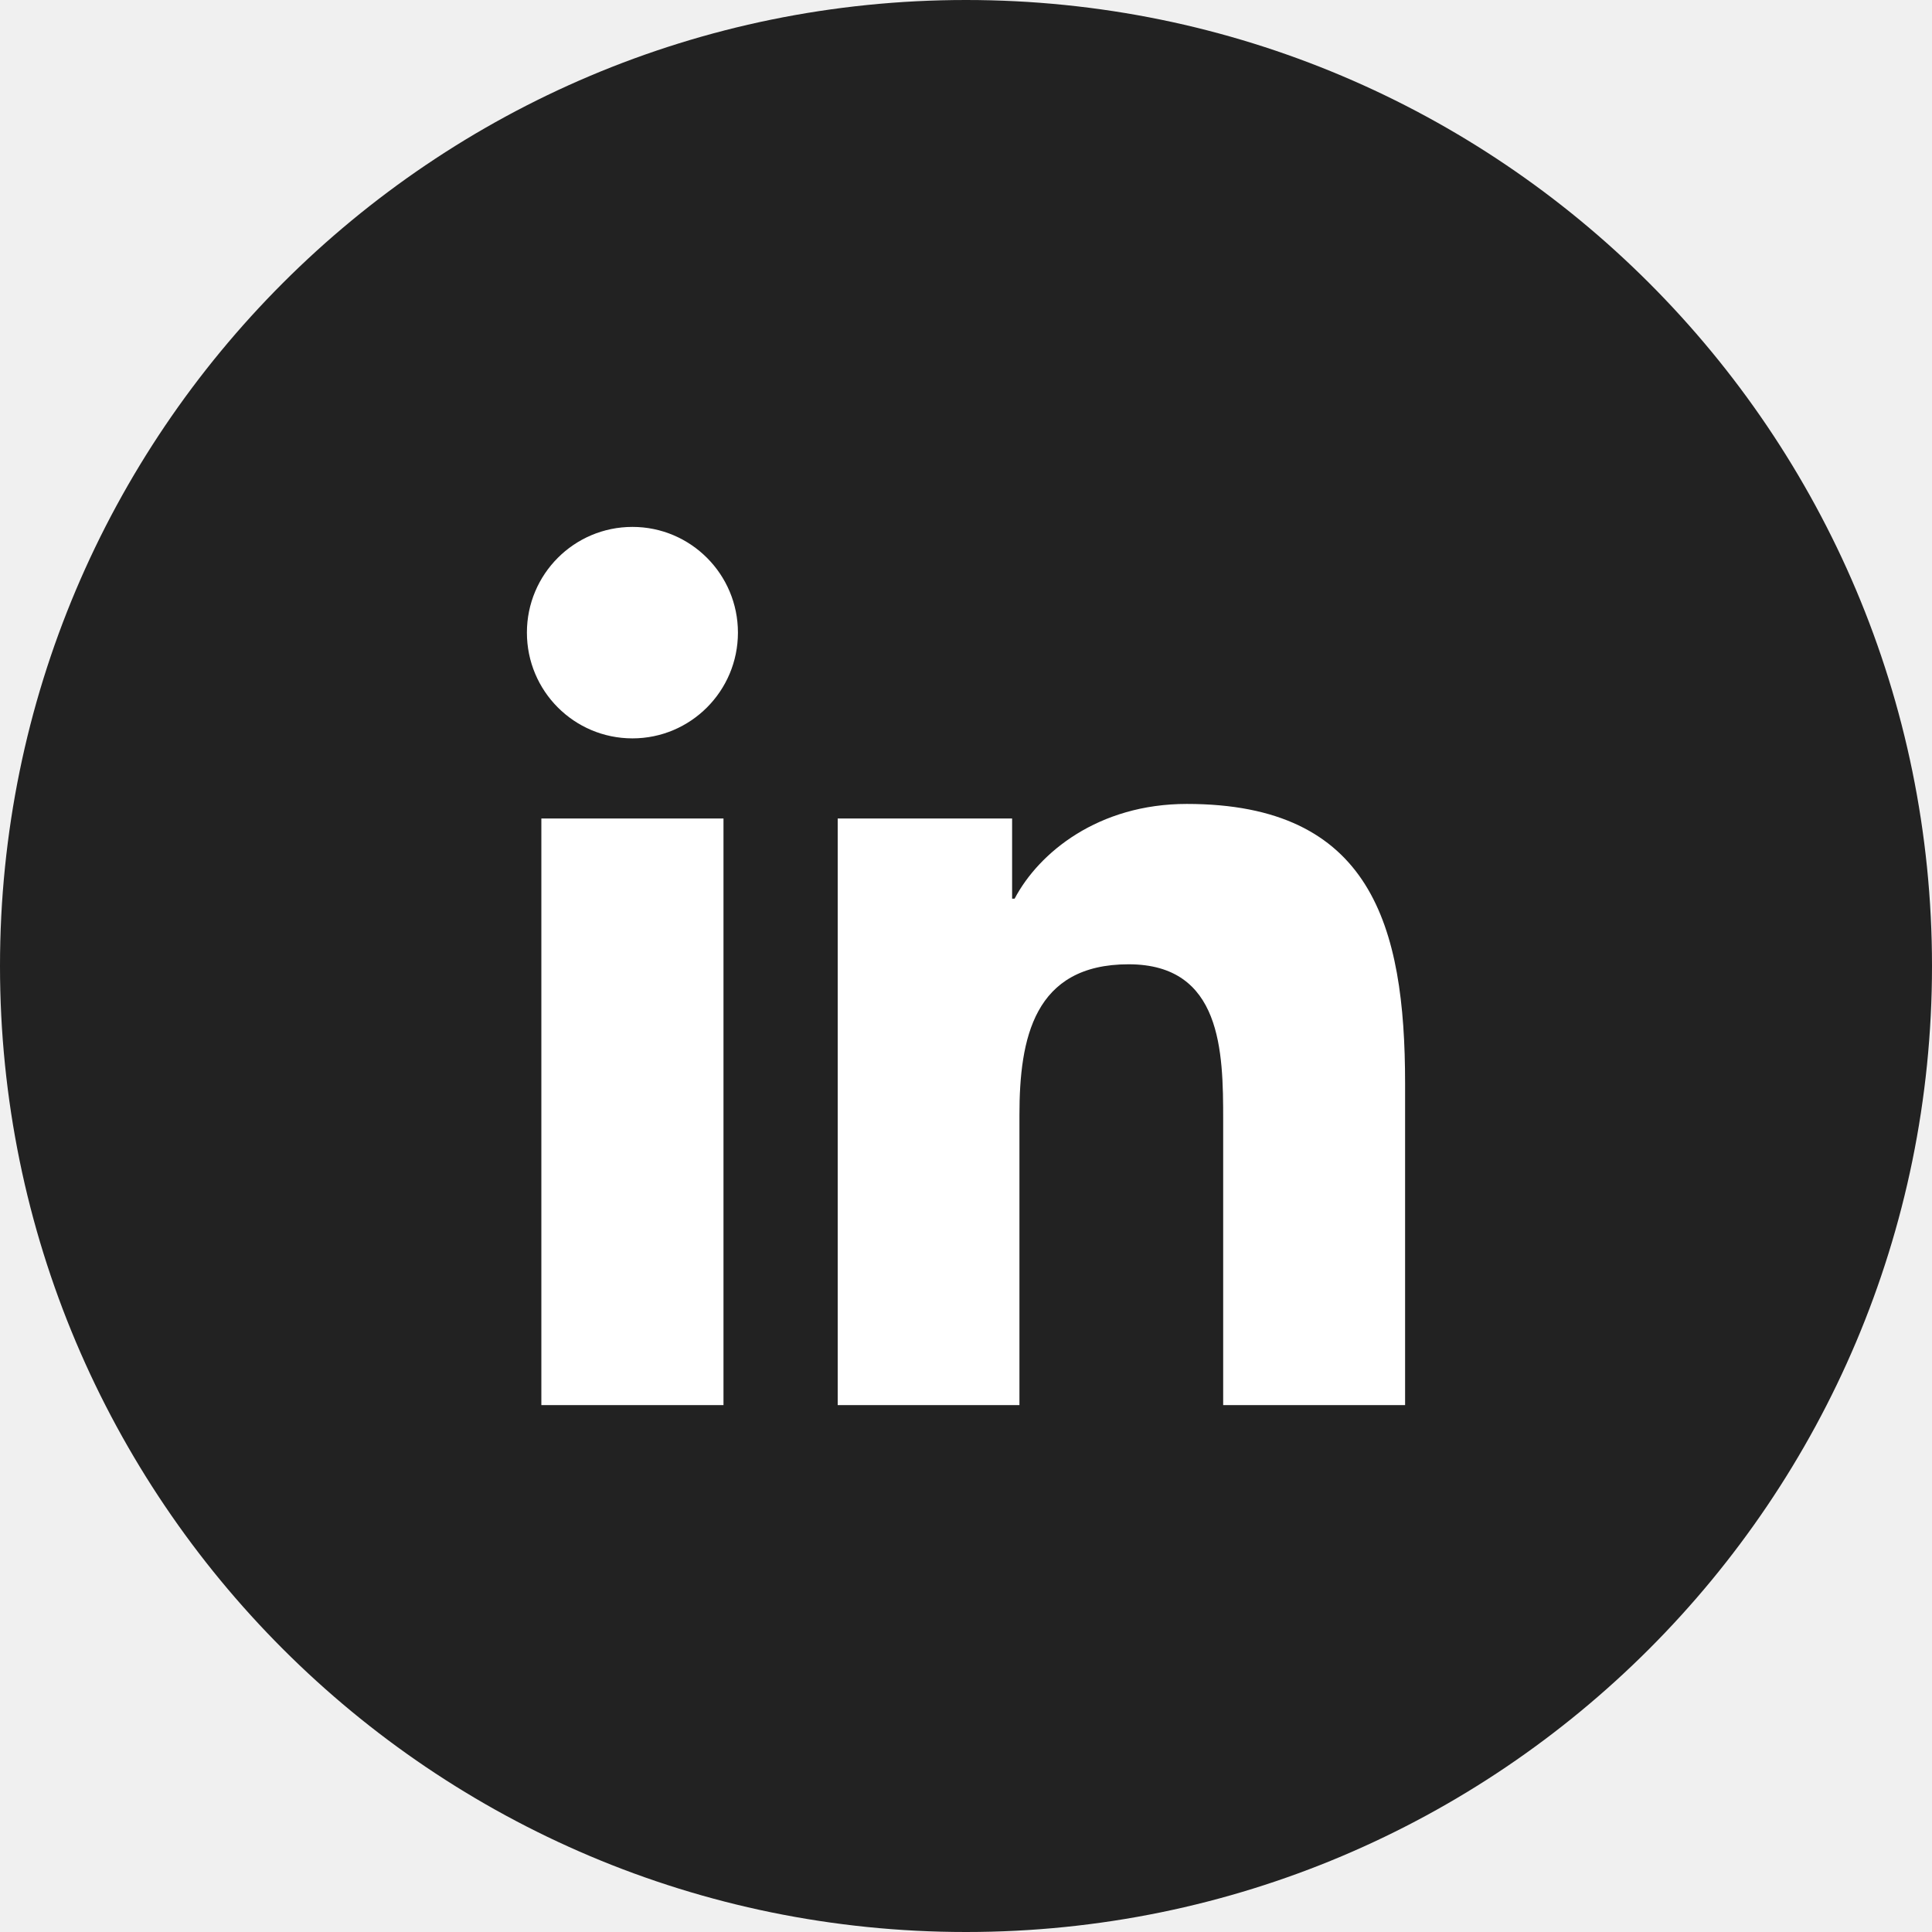
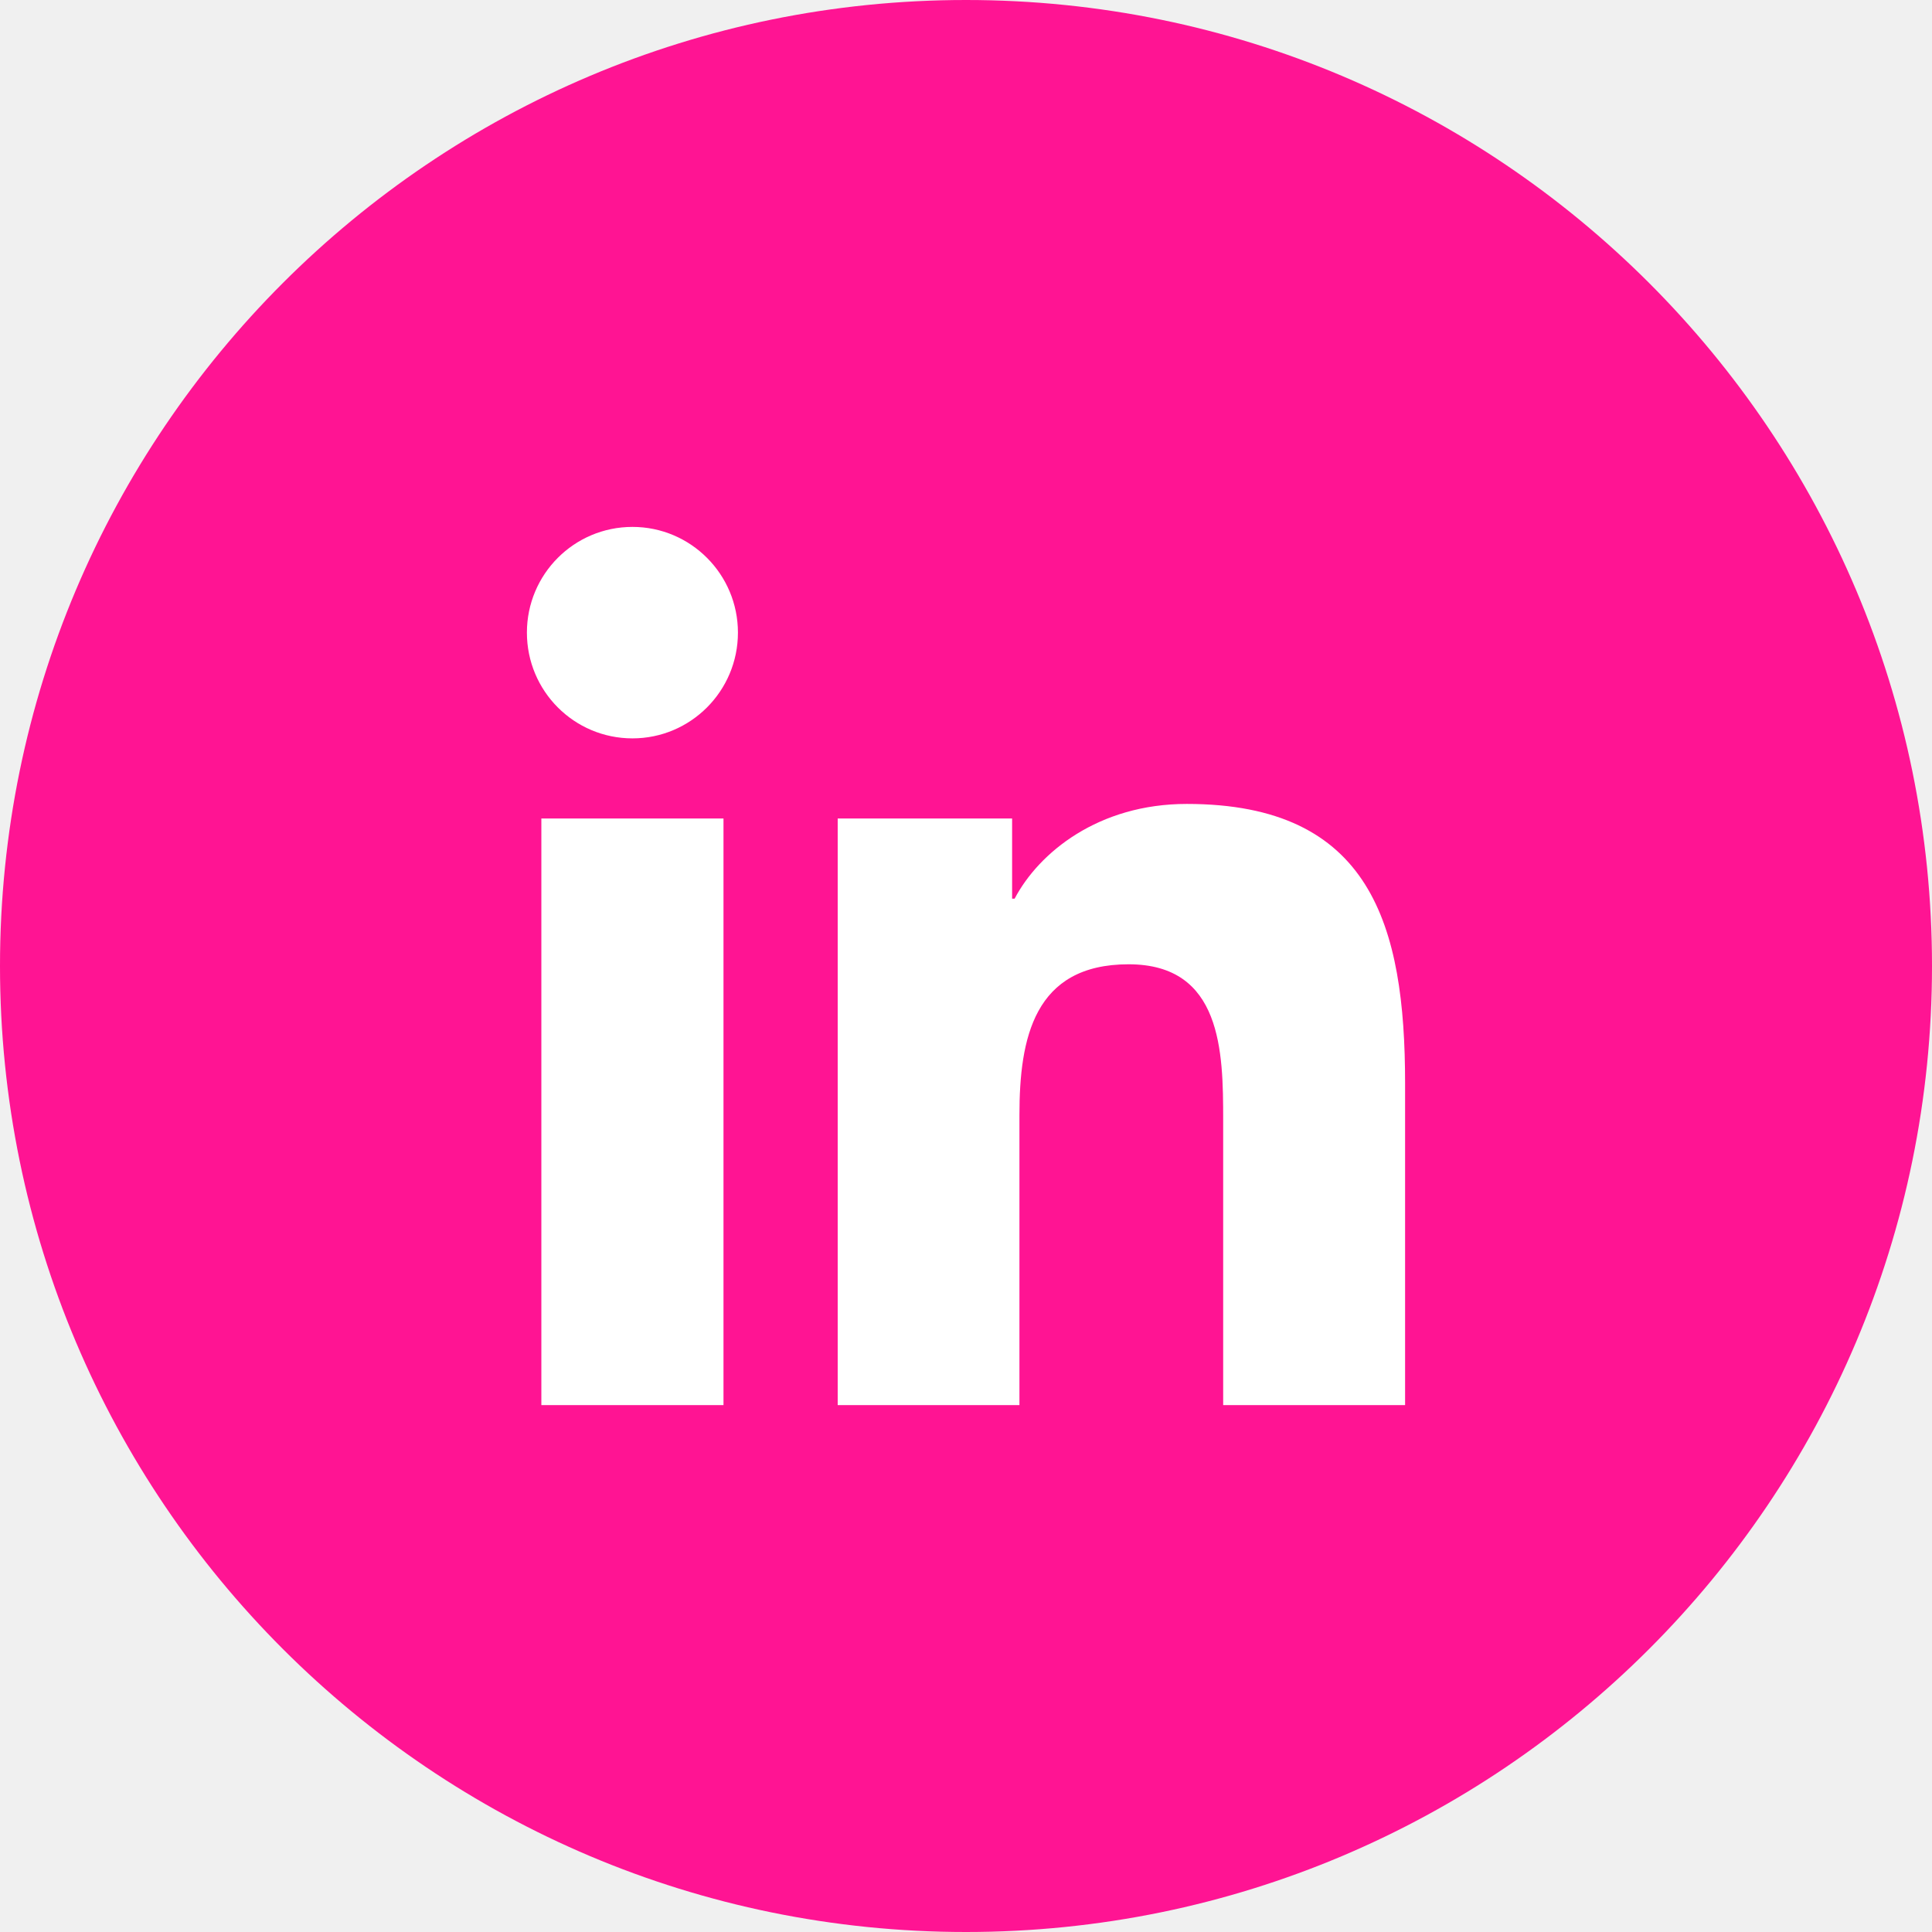
<svg xmlns="http://www.w3.org/2000/svg" width="44px" height="44px" viewBox="0 0 44 44" version="1.1">
  <g id="linked_in" stroke="none" stroke-width="1" fill="none" fill-rule="evenodd">
-     <circle fill="#222" id="Oval" cx="22" cy="22" r="22" />
+     <circle fill="deeppink" id="Oval" cx="22" cy="22" r="22" />
    <path fill="white" d="M32,32 L27.857,32 L27.857,25.503 C27.857,23.954 27.829,21.961 25.703,21.961 C23.546,21.961 23.217,23.649 23.217,25.393 L23.217,32 L19.078,32 L19.078,18.641 L23.05,18.641 L23.05,20.467 L23.107,20.467 C23.66,19.417 25.012,18.309 27.029,18.309 C31.225,18.309 32,21.075 32,24.673 L32,32 Z M14.404,16.816 C13.073,16.816 12,15.737 12,14.407 C12,13.079 13.073,12 14.404,12 C15.73,12 16.806,13.079 16.806,14.407 C16.806,15.737 15.73,16.816 14.404,16.816 Z M12.329,32 L16.477,32 L16.477,18.641 L12.329,18.641 L12.329,32 Z" id="Fill-10" />
  </g>
</svg>
